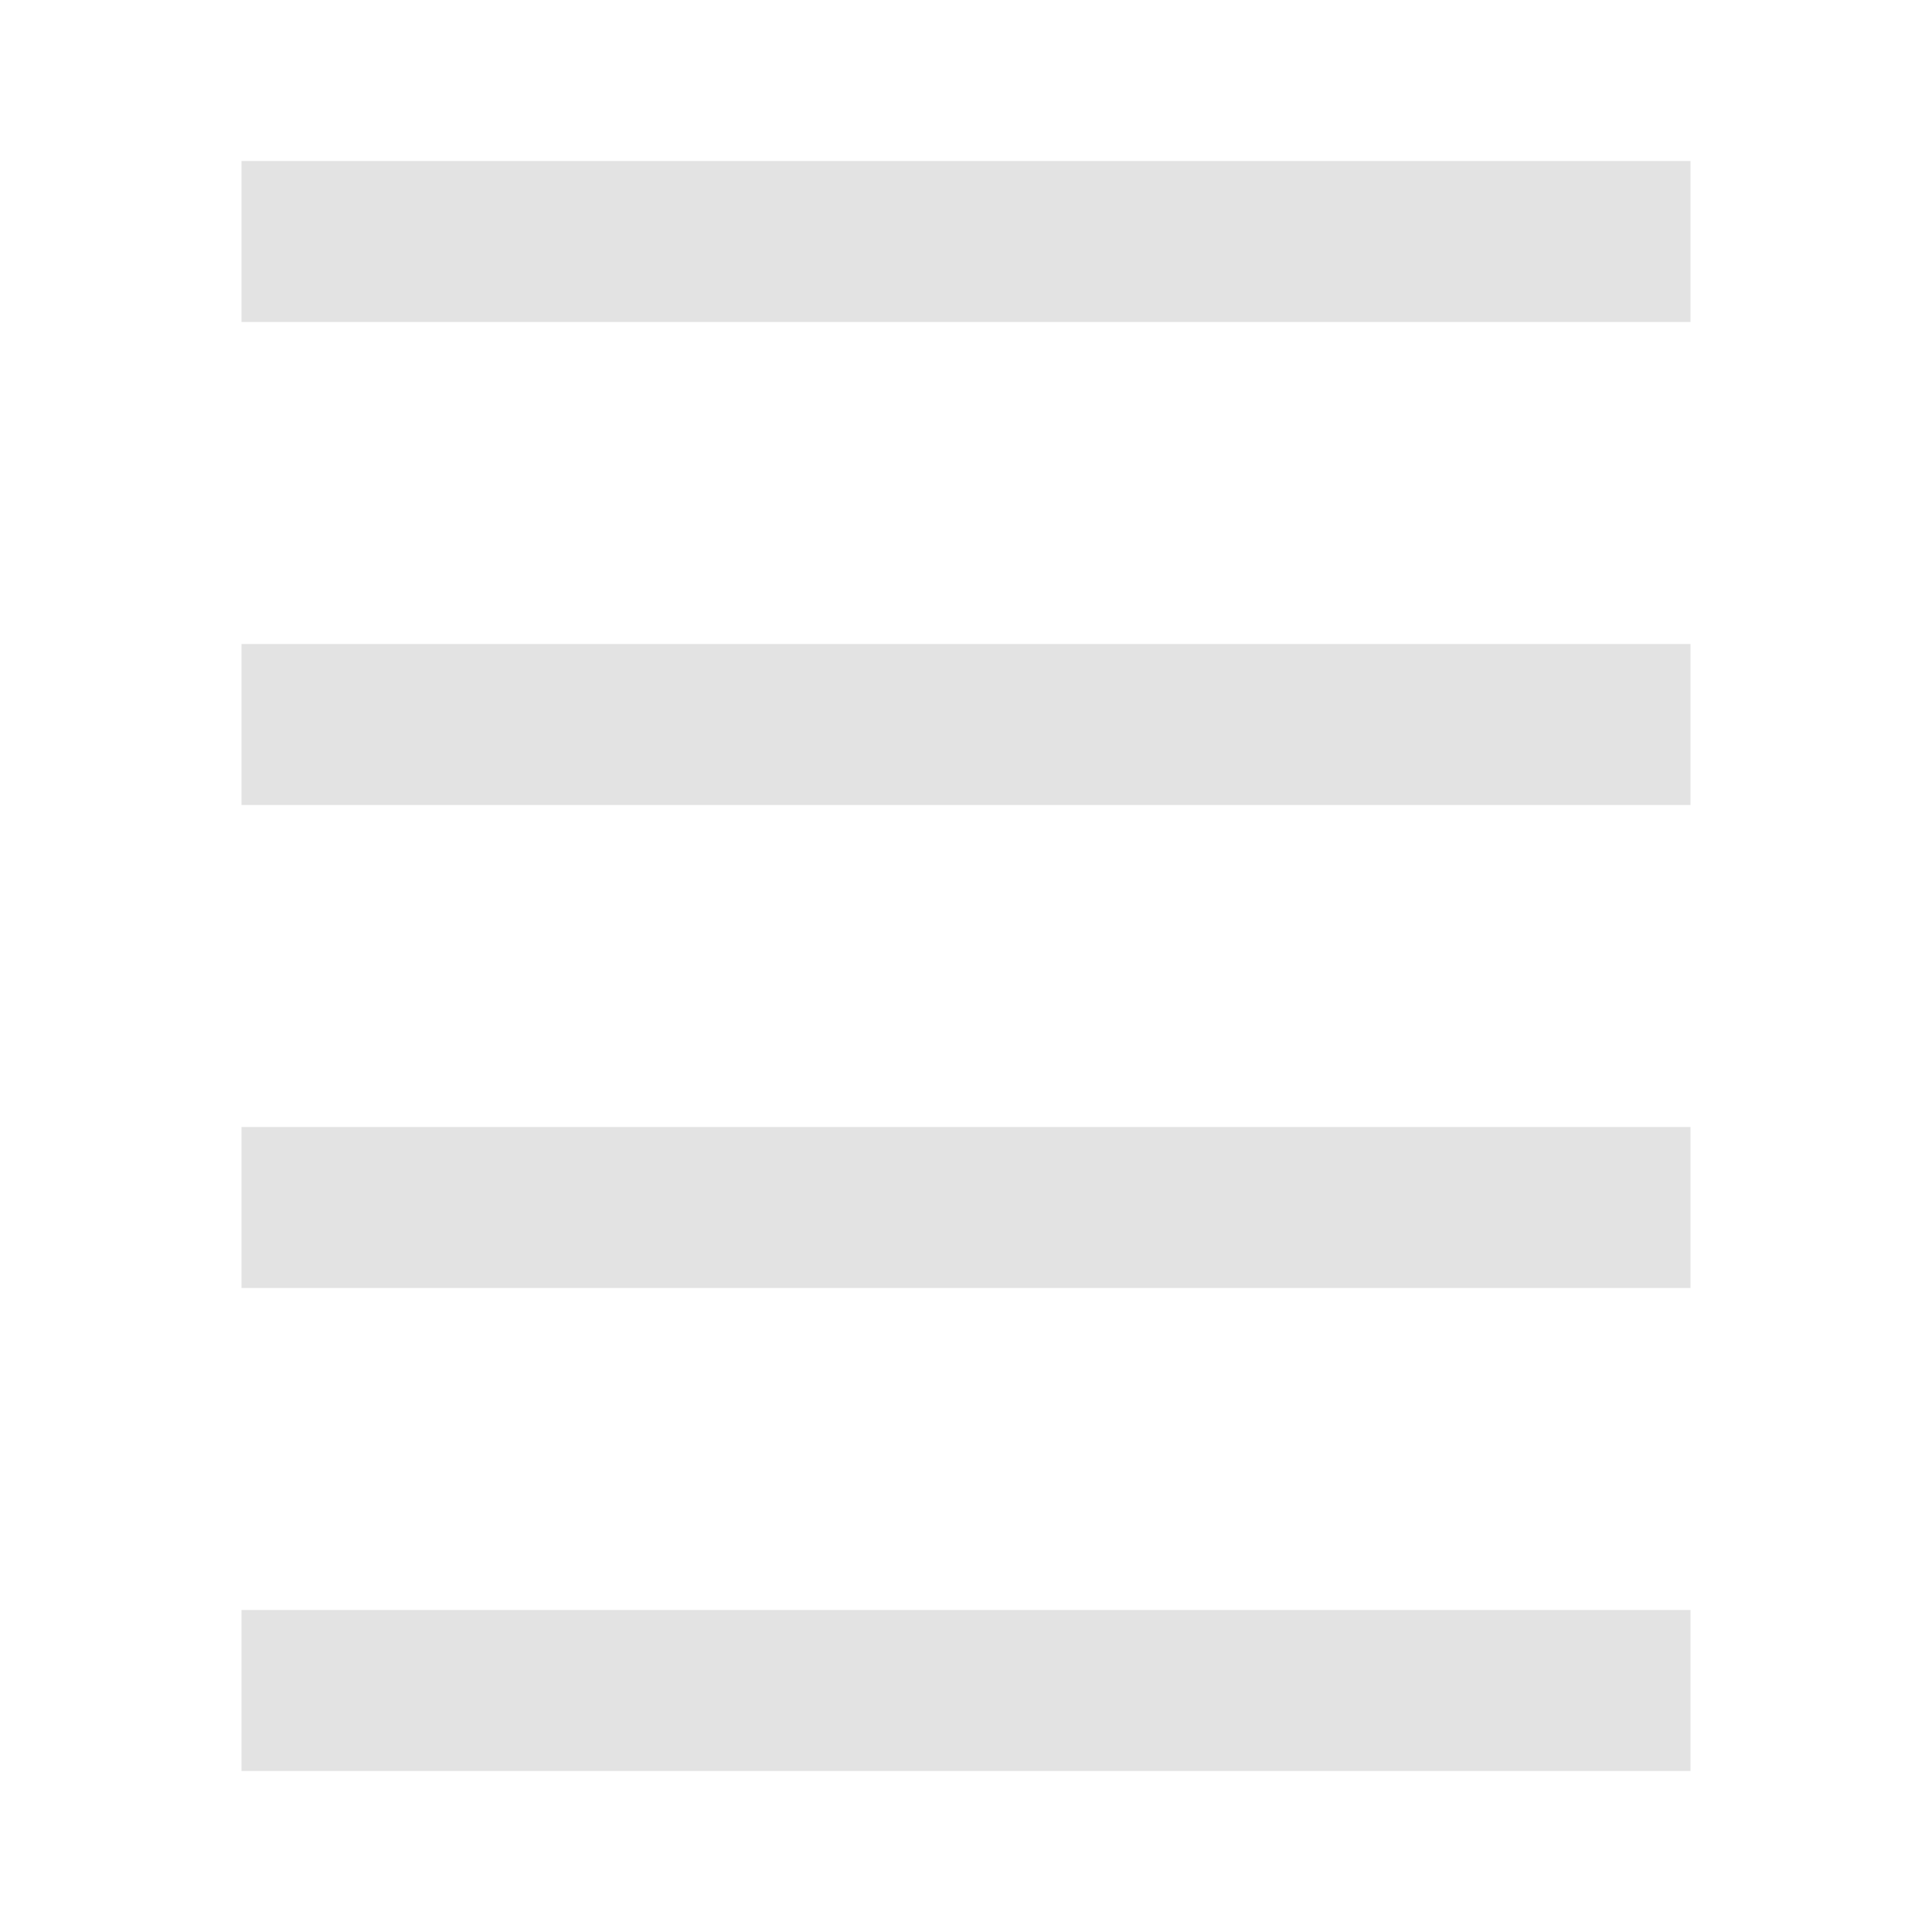
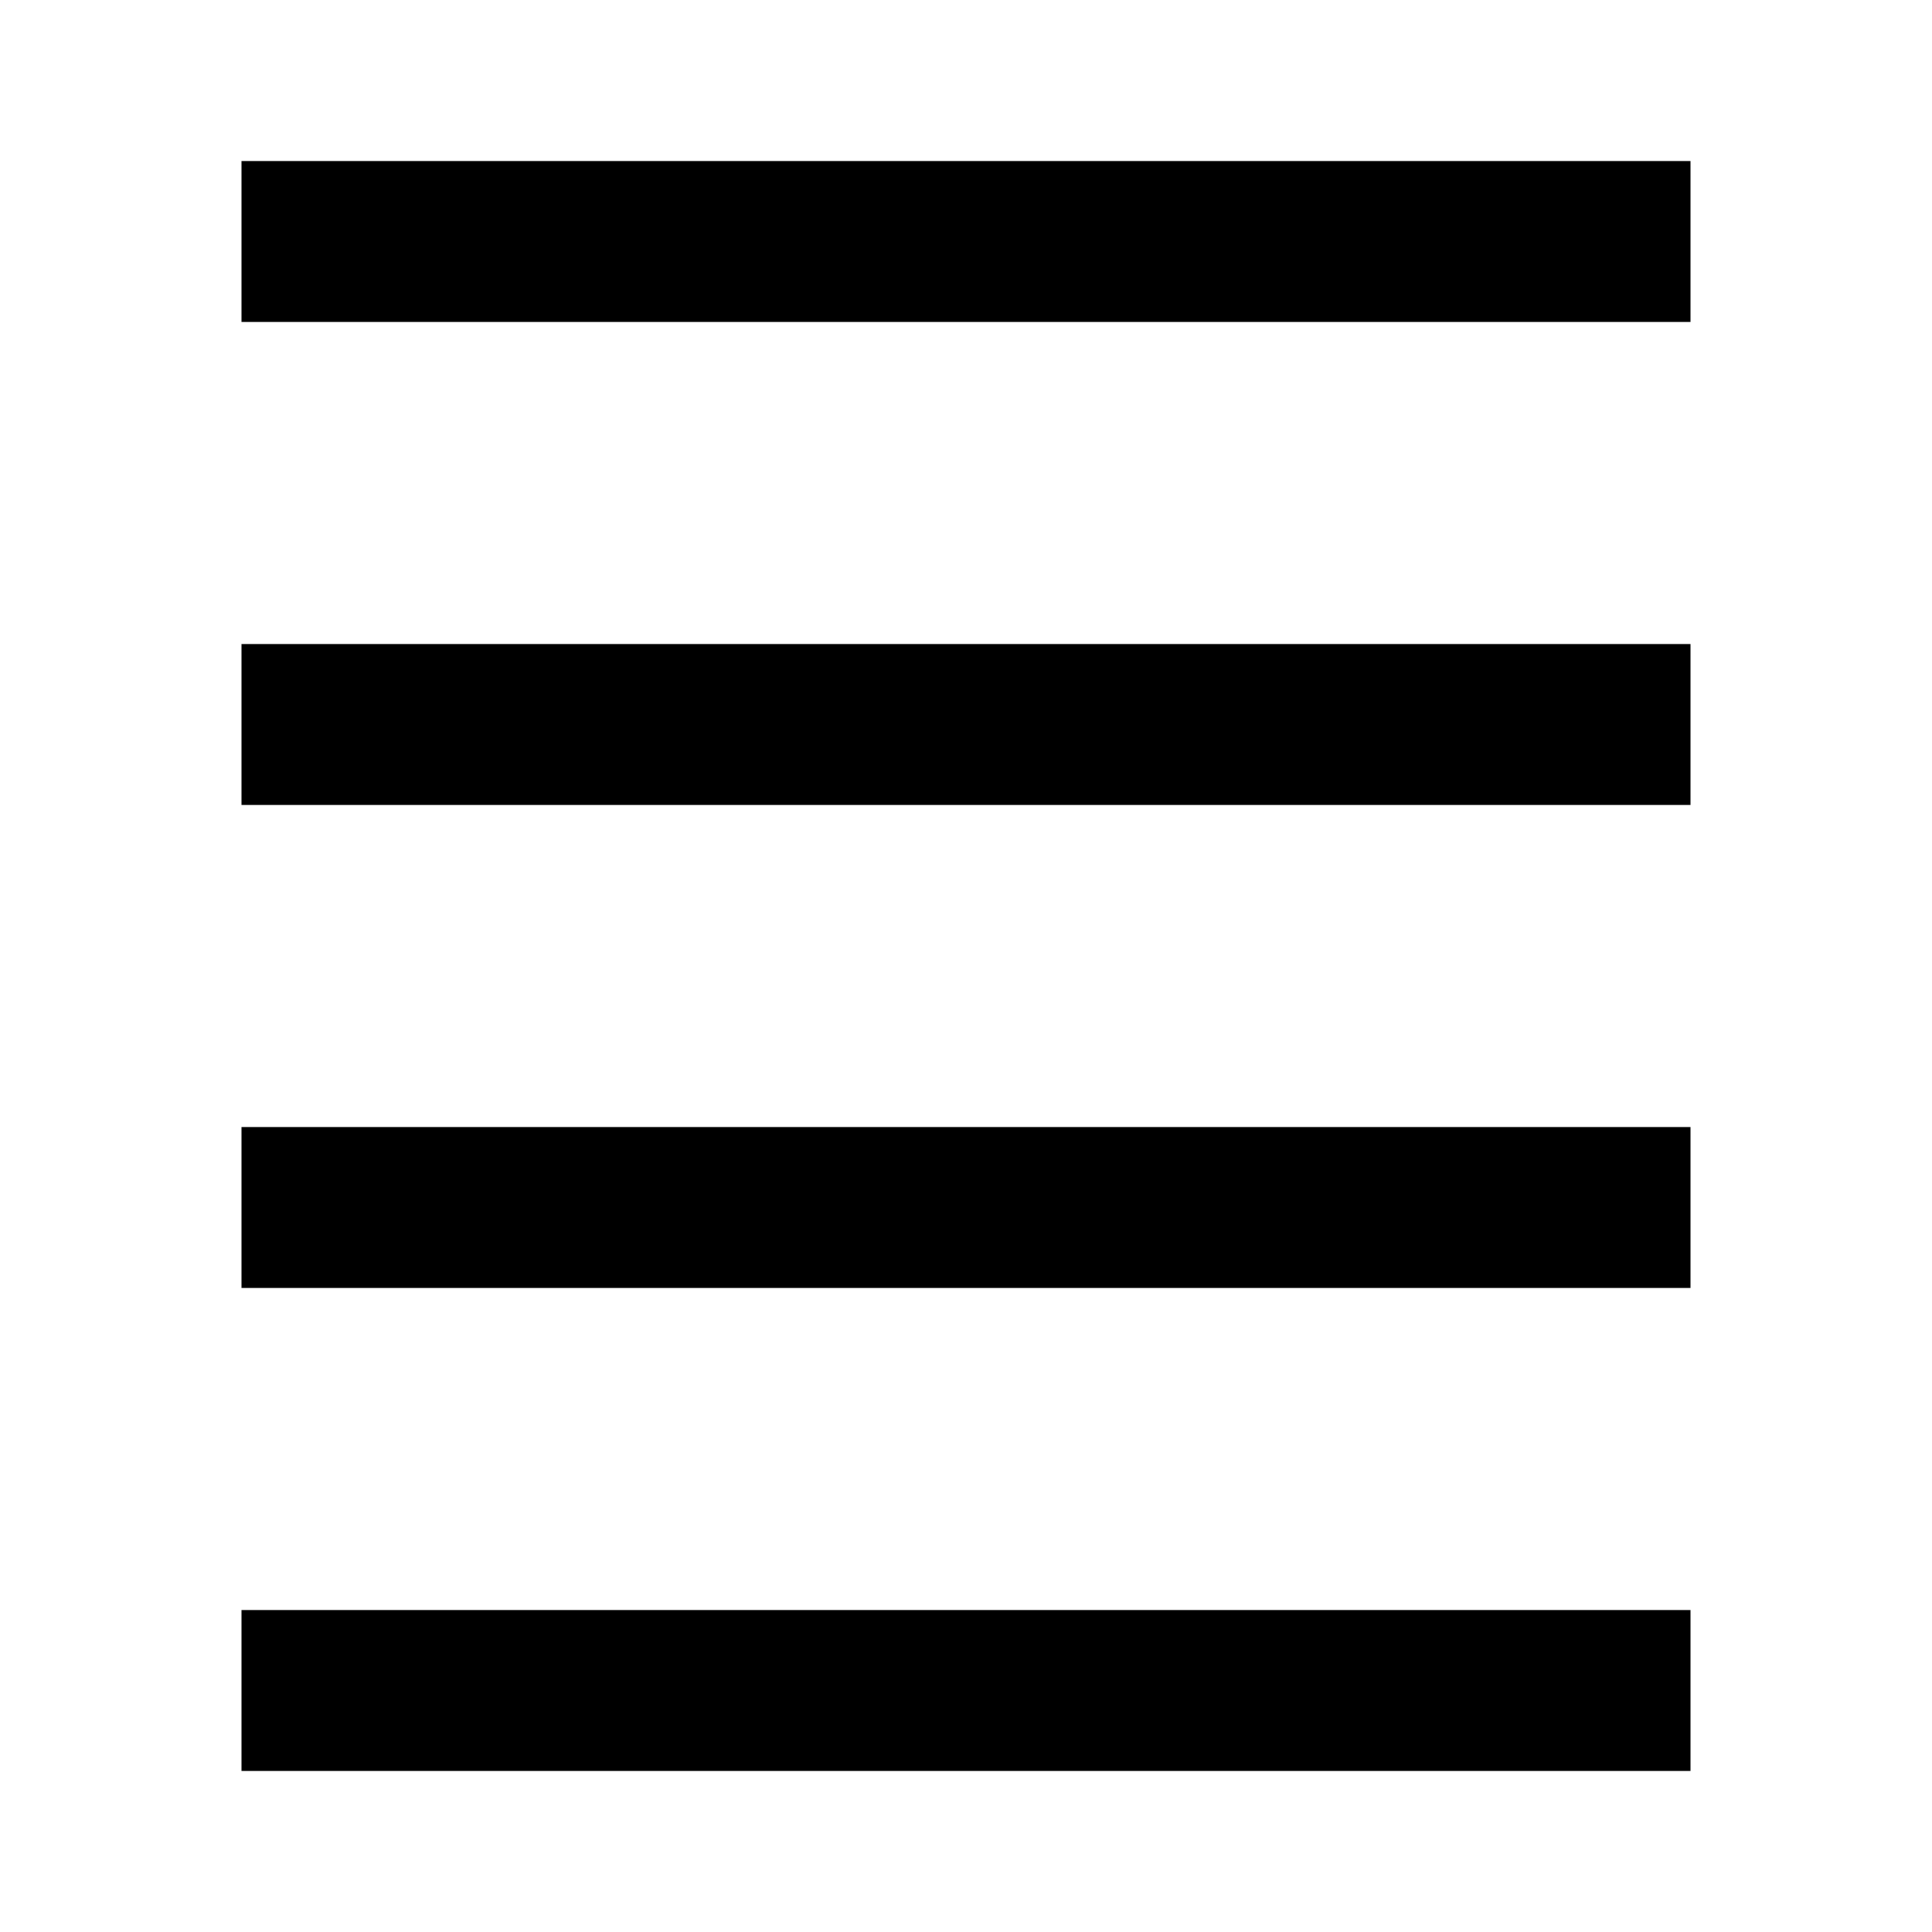
- <svg xmlns="http://www.w3.org/2000/svg" height="24px" viewBox="0 -960 960 960" width="24px" fill="#e3e3e3">
+ <svg xmlns="http://www.w3.org/2000/svg" height="24px" viewBox="0 -960 960 960" width="24px" fill="currentColor">
  <path d="M120-80v-80h720v80H120Zm0-240v-80h720v80H120Zm0-240v-80h720v80H120Zm0-240v-80h720v80H120Z" />
</svg>
